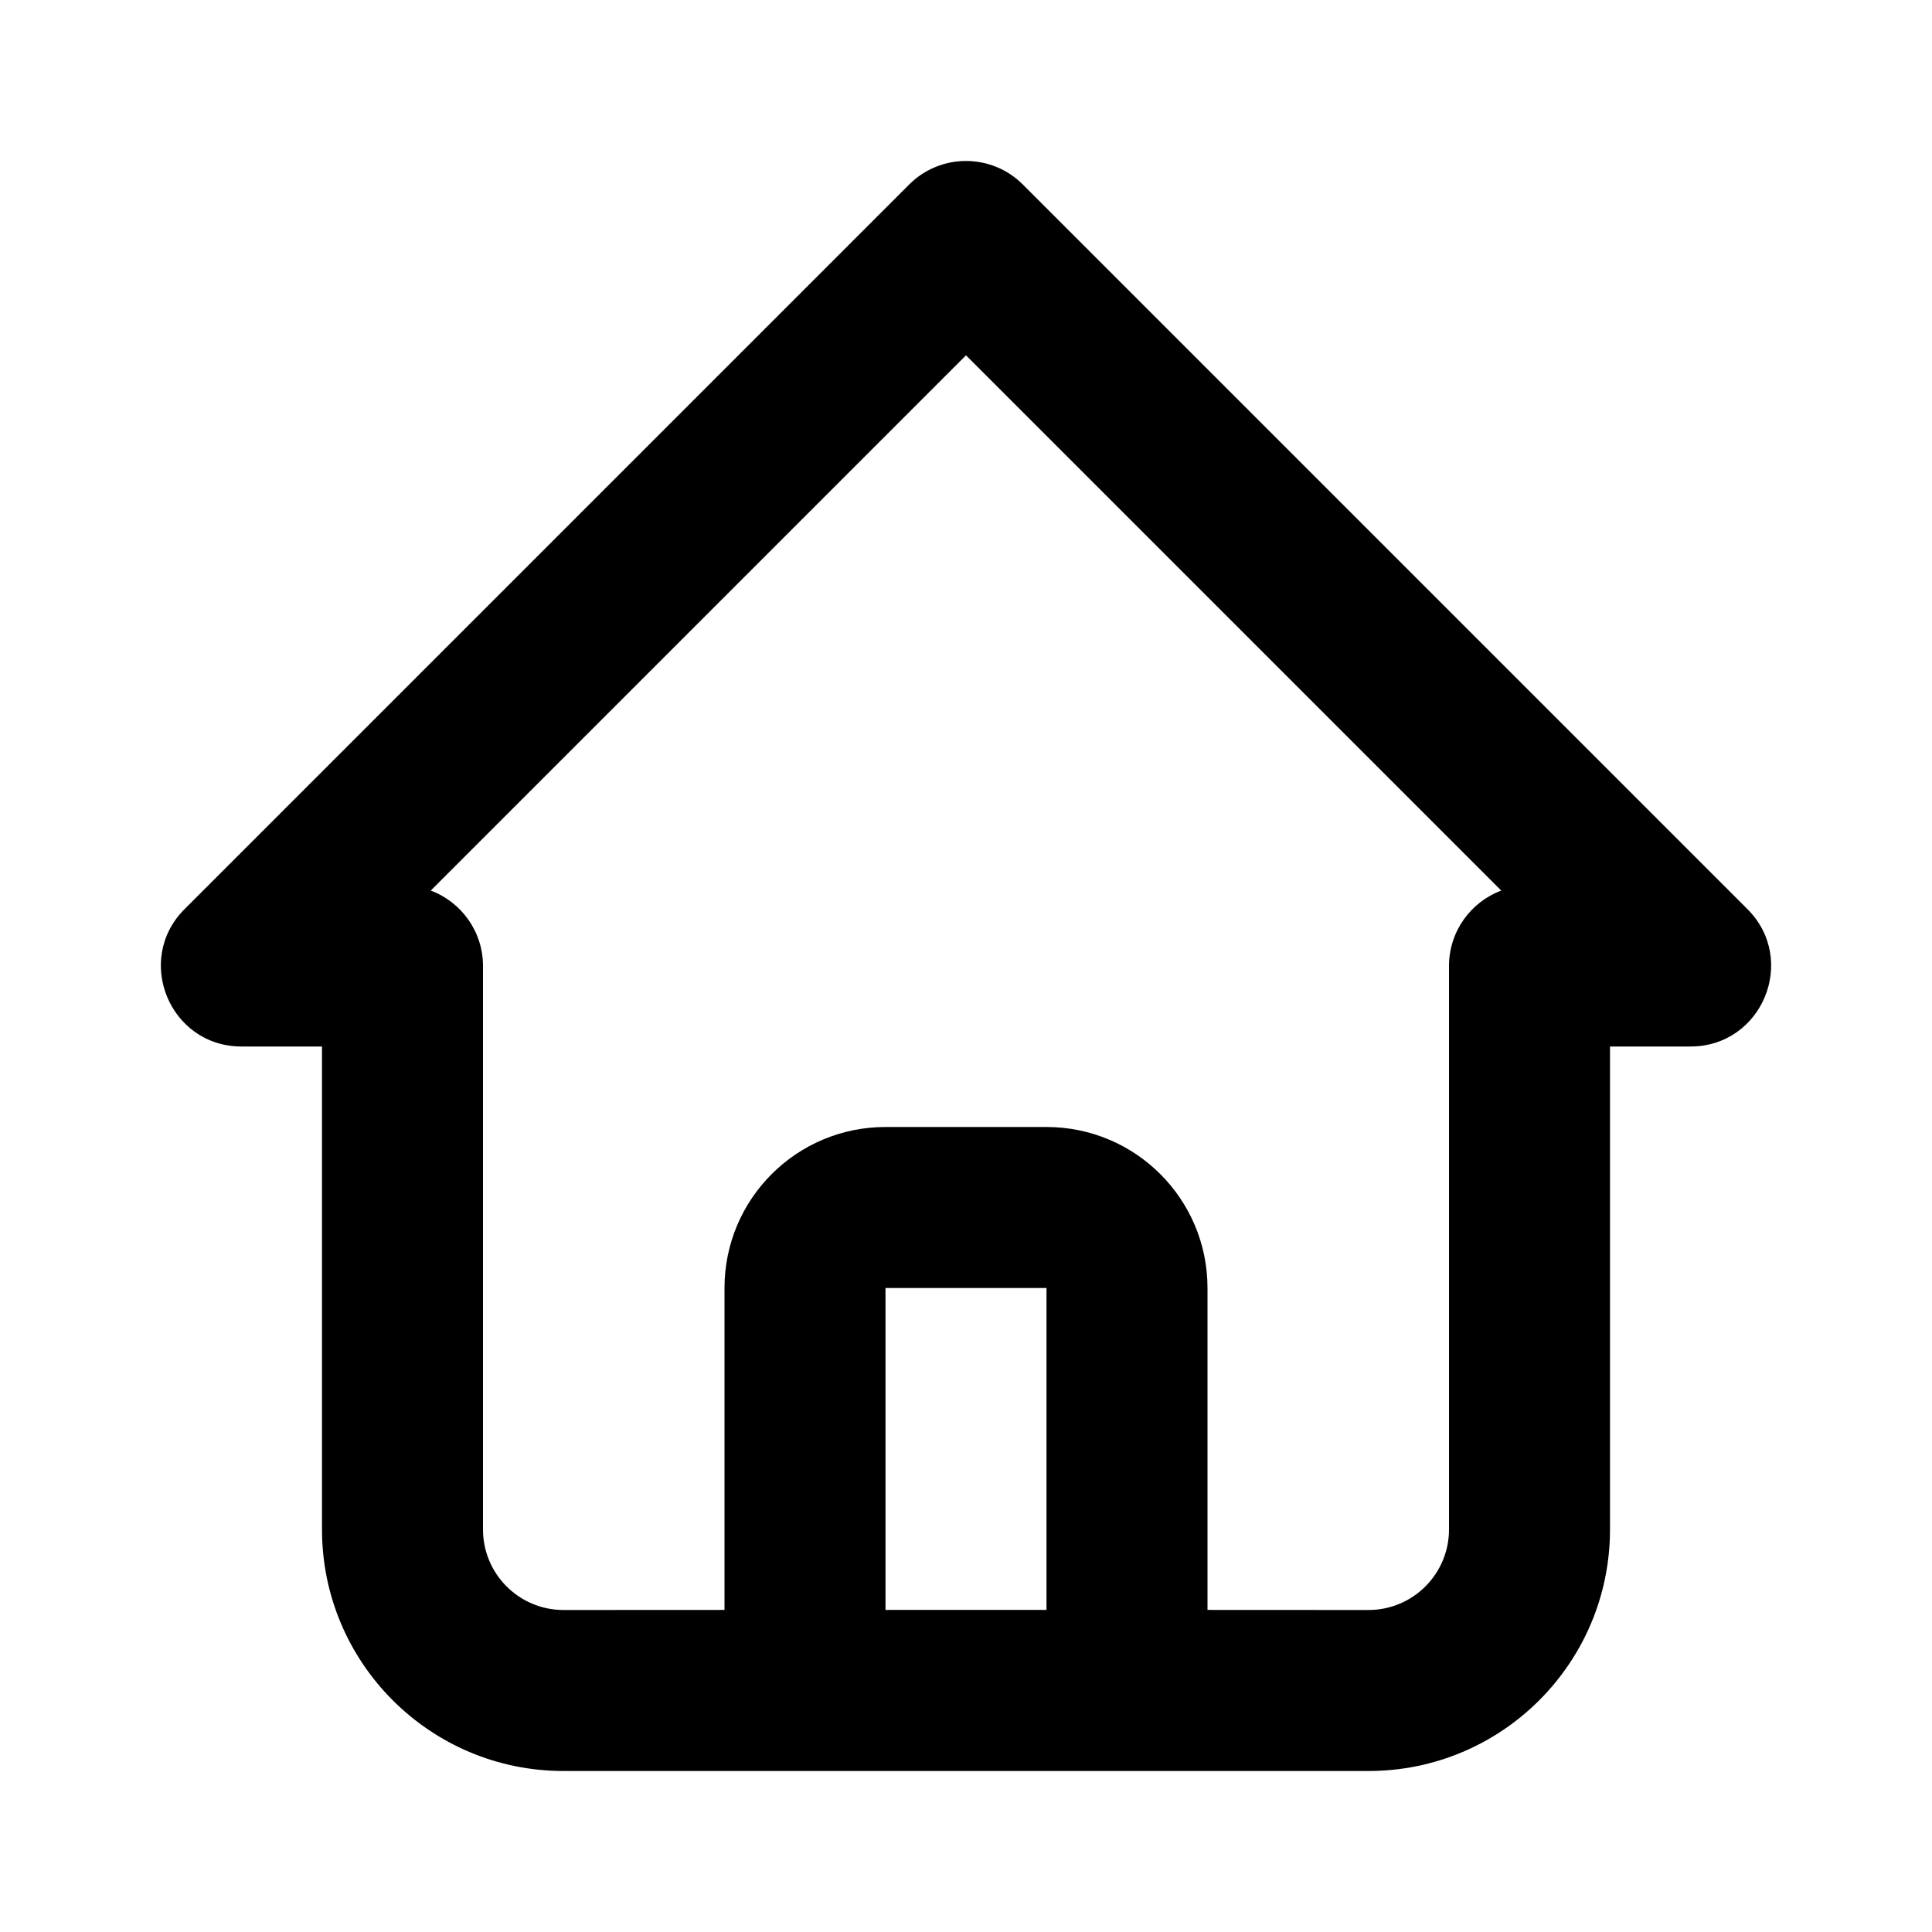
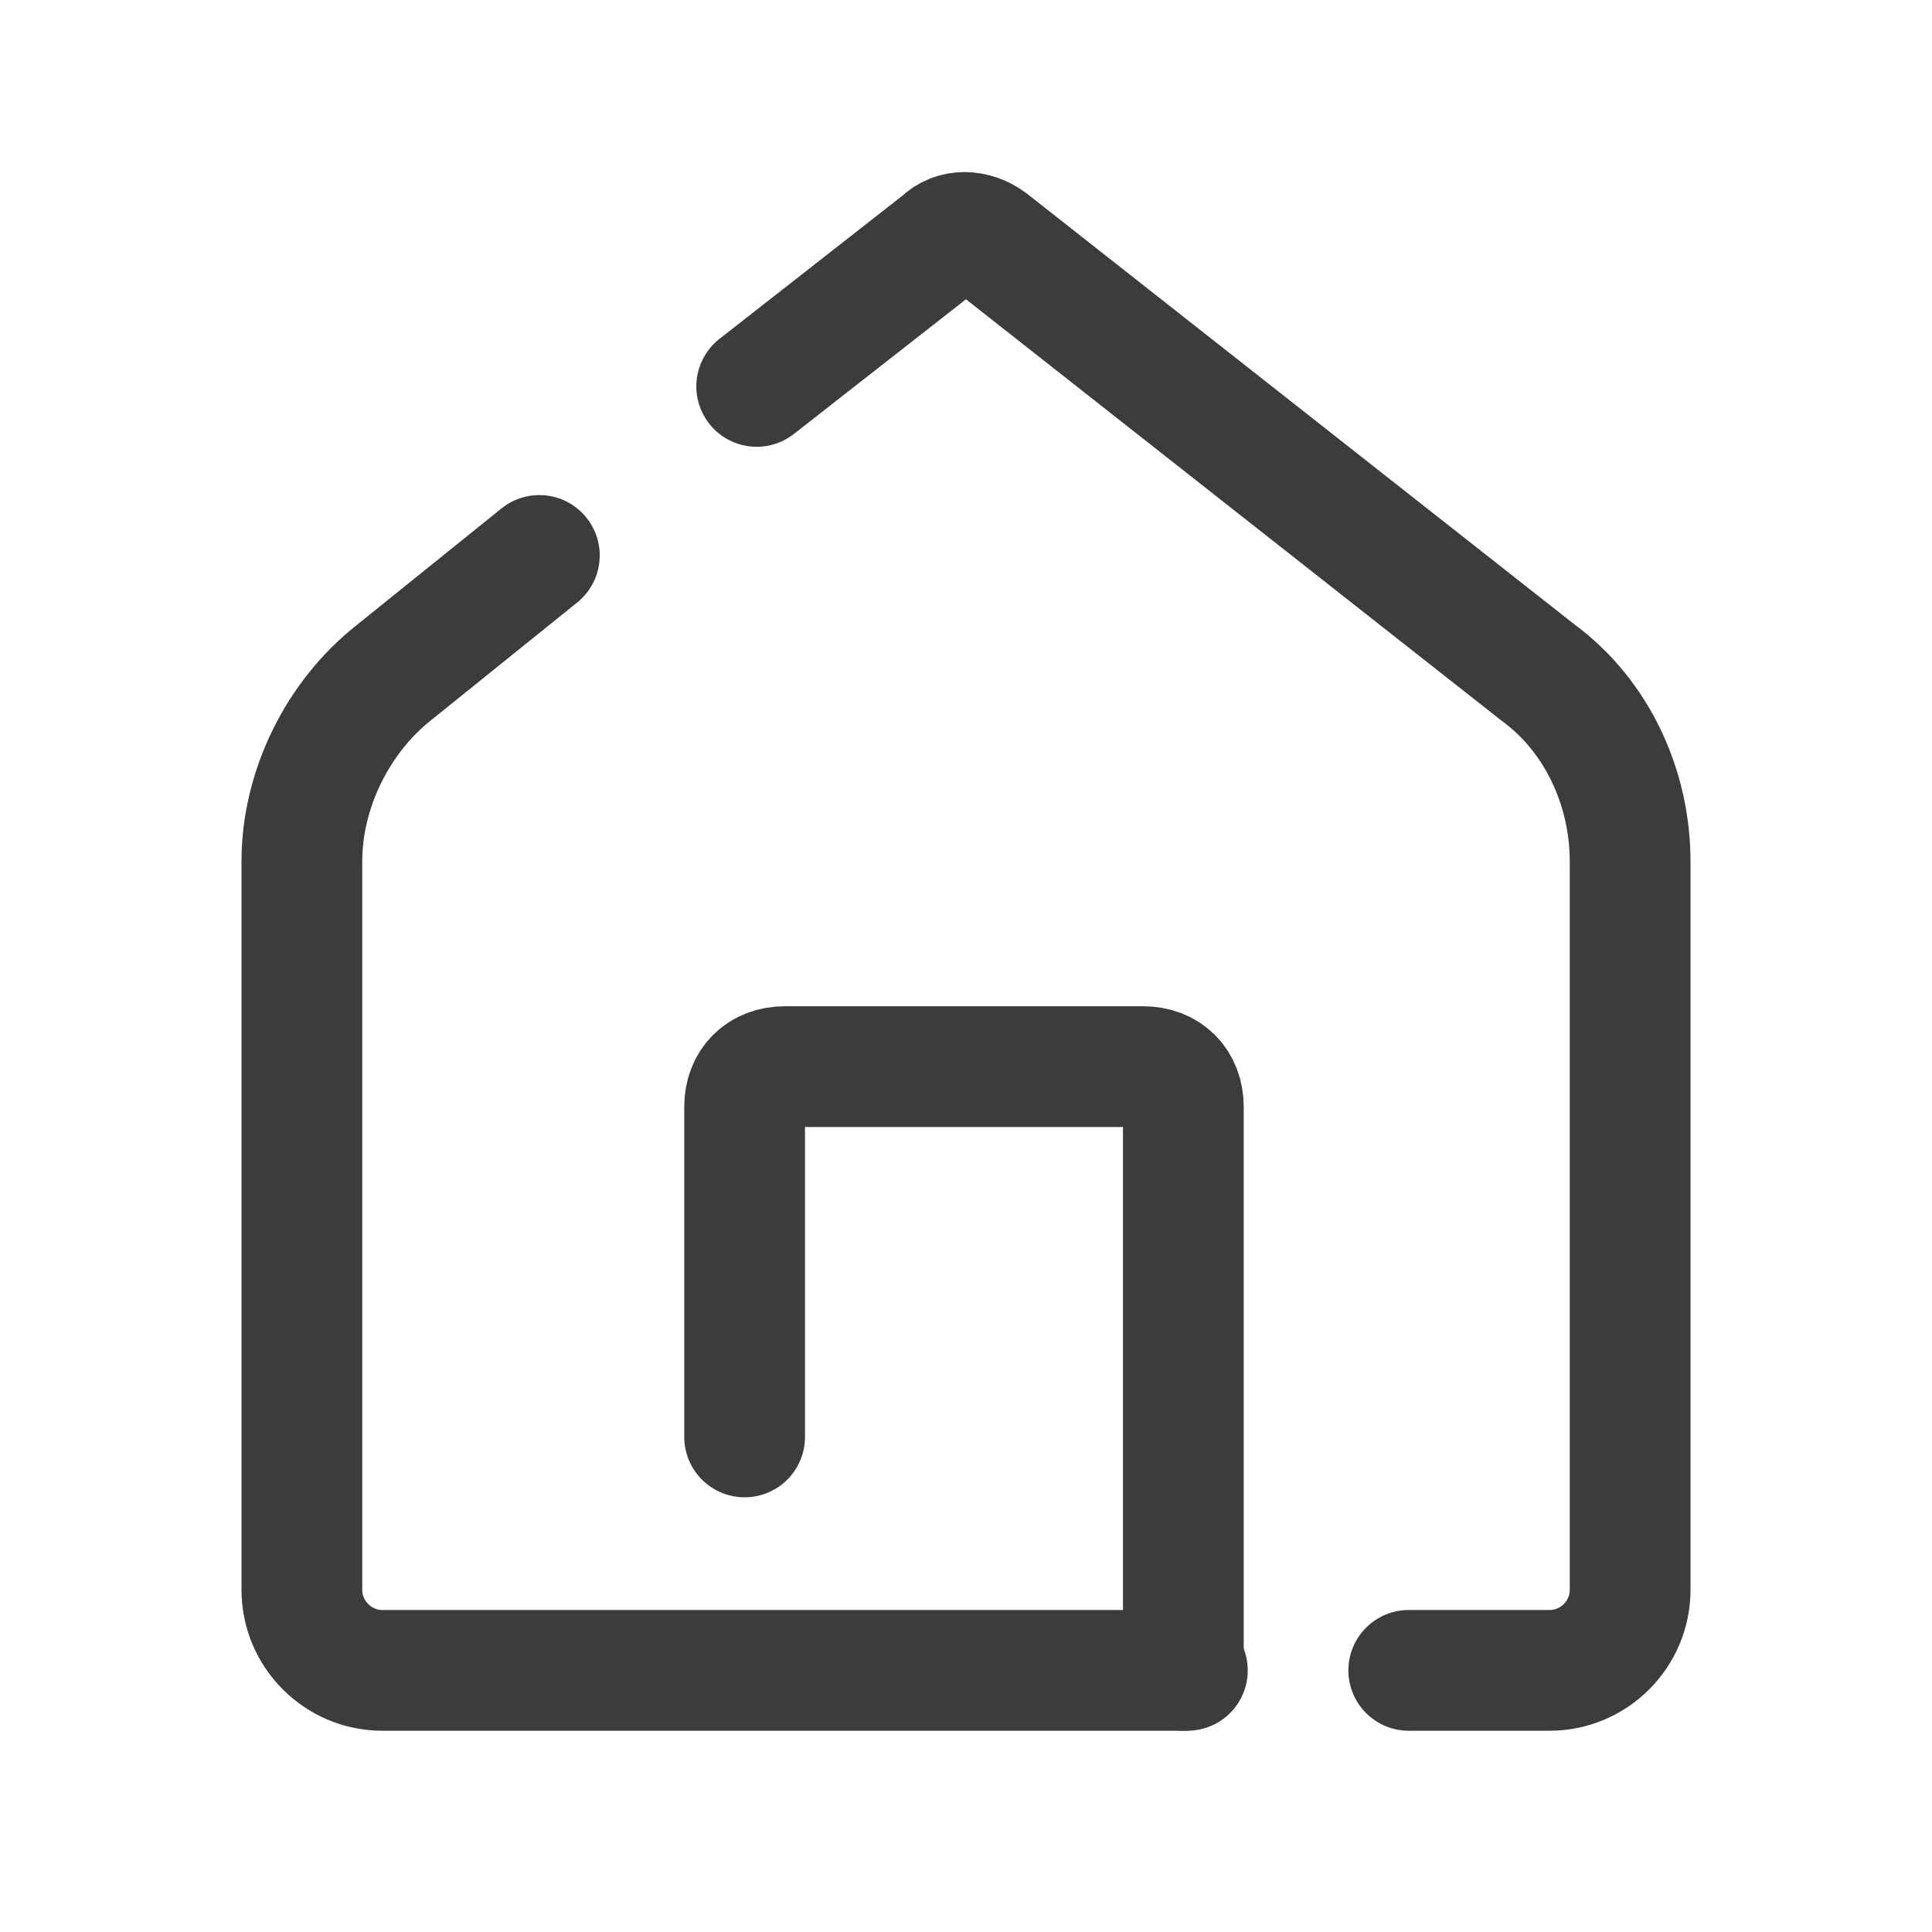
- <svg xmlns="http://www.w3.org/2000/svg" width="24" height="24" viewBox="0 0 24 24">
-   <path fill-rule="evenodd" d="M7,22 C5.343,22 4,20.657 4,19 L4,13 L3,13 C2.109,13 1.663,11.923 2.293,11.293 L11.293,2.293 C11.683,1.902 12.317,1.902 12.707,2.293 L21.707,11.293 C22.337,11.923 21.891,13 21,13 L20,13 L20,19 C20,20.657 18.657,22 17,22 L7,22 Z M12,4.414 L5.351,11.063 C5.73,11.205 6,11.571 6,12 L6,19 C6,19.552 6.448,20 7,20 L9,19.999 L9,16 C9,14.895 9.895,14 11,14 L13,14 C14.105,14 15,14.895 15,16 L15,19.999 L17,20 C17.552,20 18,19.552 18,19 L18,12 C18,11.571 18.27,11.205 18.649,11.063 L12,4.414 Z M13,16 L11,16 L11,19.999 L13,19.999 L13,16 Z" />
+ <svg xmlns="http://www.w3.org/2000/svg" id="SvgjsSvg1001" width="288" height="288" version="1.1">
+   <defs id="SvgjsDefs1002" />
+   <g id="SvgjsG1008">
+     <svg viewBox="0 0 48 48" width="288" height="288">
+       <path fill="none" stroke="#3c3c3b" stroke-linecap="round" stroke-linejoin="round" stroke-miterlimit="10" stroke-width="3" d="M13.4 13.8l-3.6 2.9c-1.4 1.1-2.3 2.9-2.3 4.7v18.1c0 1.1.9 2 2 2h20M35 41.5h3.5c1.1 0 2-.9 2-2V21.4c0-1.8-.8-3.6-2.3-4.7L24.6 6c-.4-.3-.9-.3-1.2 0l-4.6 3.6" class="colorStroke000 svgStroke" />
+       <path fill="none" stroke="#3c3c3b" stroke-linecap="round" stroke-linejoin="round" stroke-miterlimit="10" stroke-width="3" d="M18.5,35.7v-8.2c0-0.6,0.4-1,1-1h8.9c0.6,0,1,0.4,1,1v14" class="colorStroke000 svgStroke" />
+     </svg>
+   </g>
</svg>
